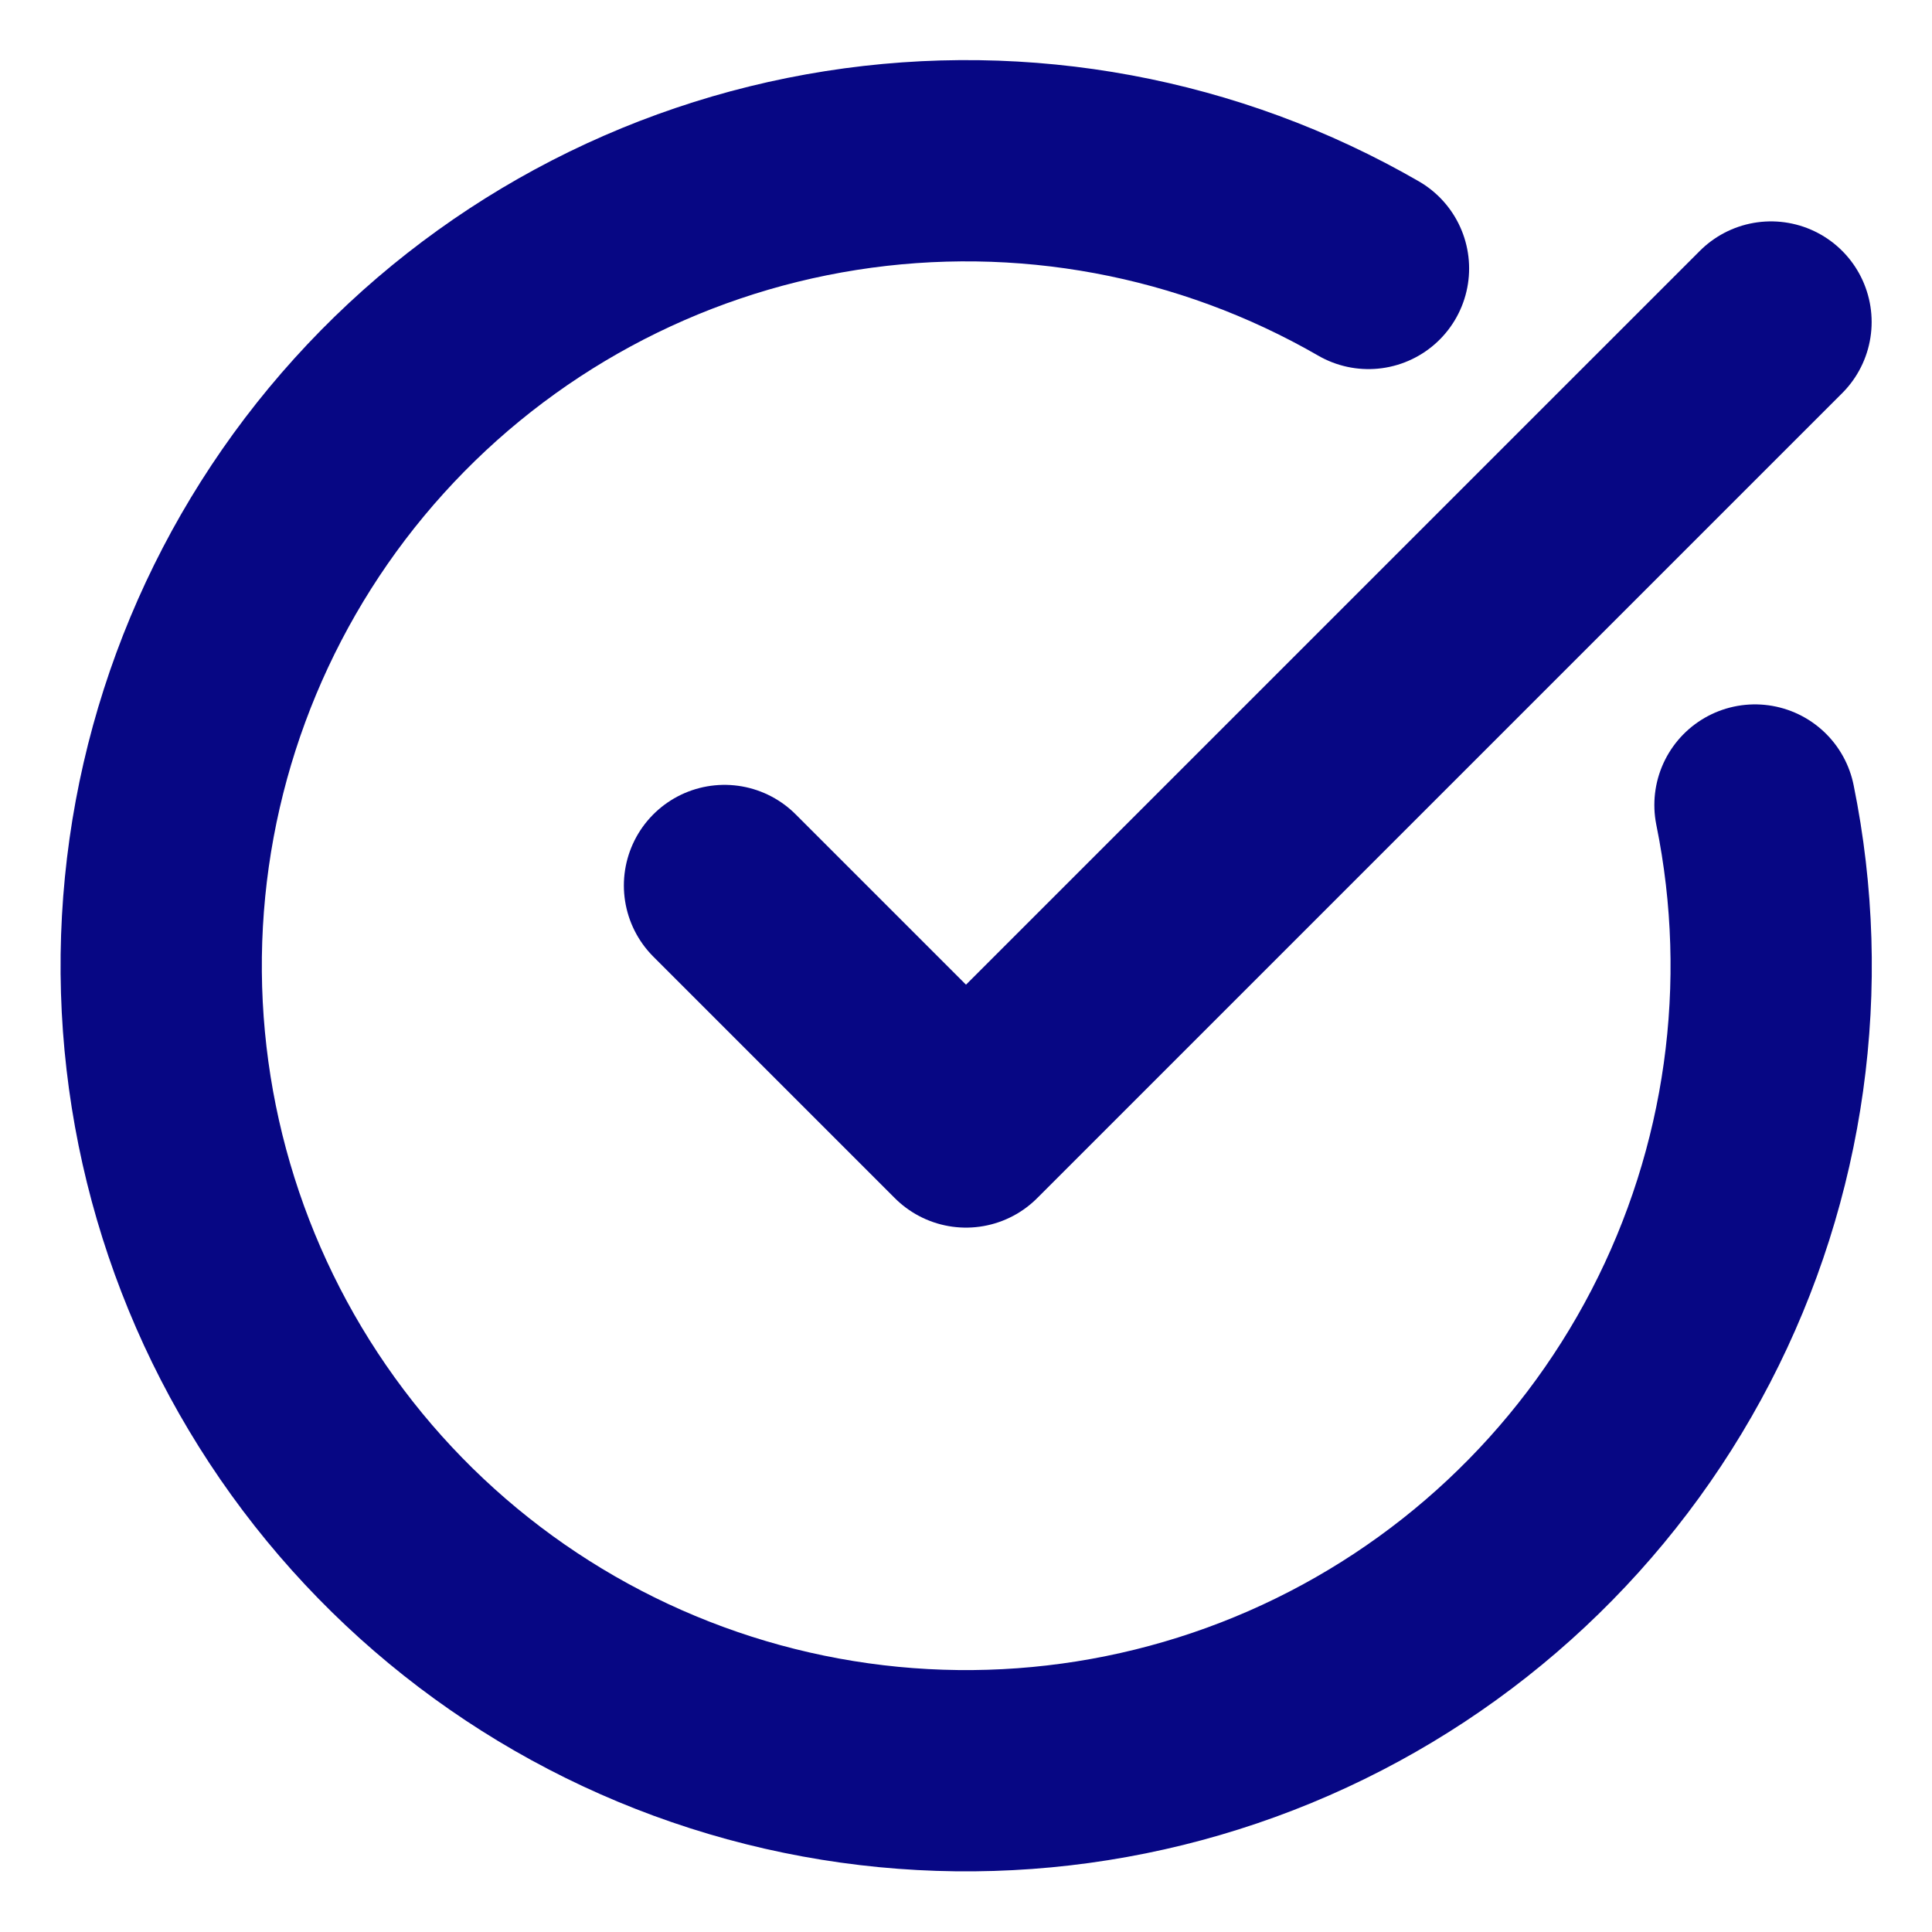
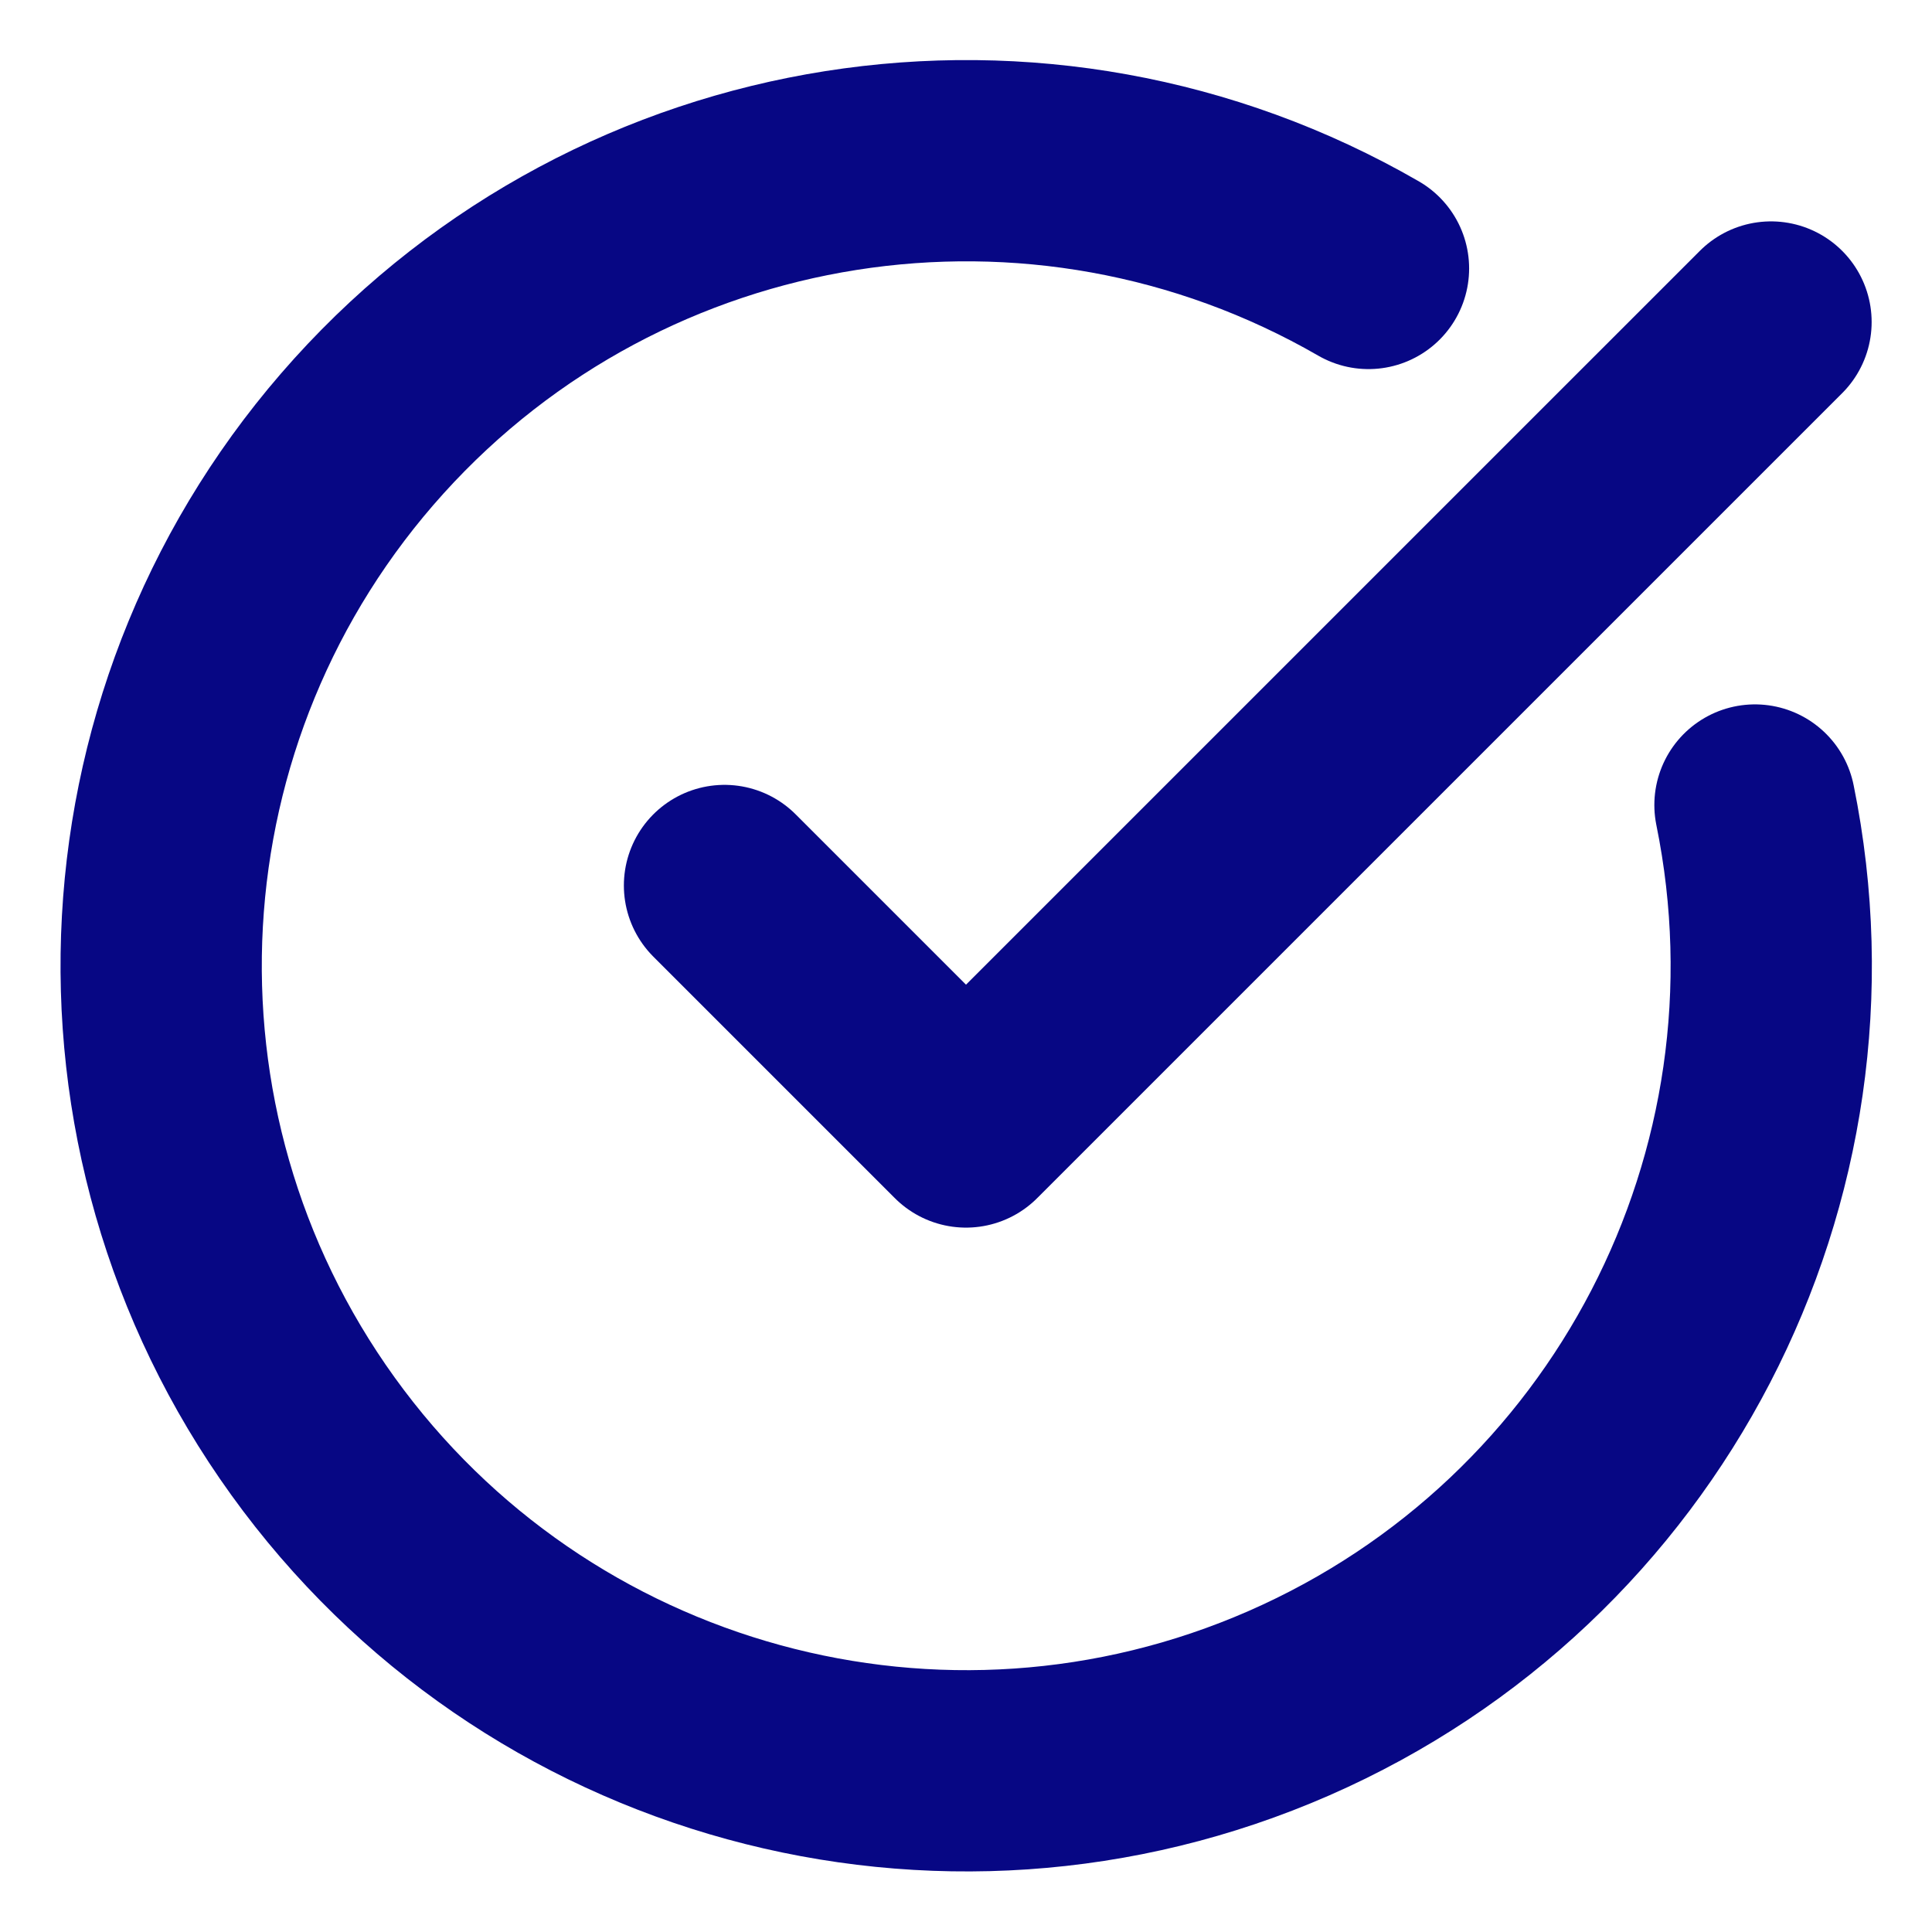
- <svg xmlns="http://www.w3.org/2000/svg" width="70" height="70" viewBox="0 0 70 70" fill="none">
-   <path d="M63.586 29.167C64.918 35.704 63.969 42.5 60.897 48.422C57.824 54.344 52.815 59.034 46.703 61.709C40.592 64.384 33.748 64.884 27.312 63.124C20.877 61.364 15.24 57.451 11.341 52.038C7.441 46.624 5.516 40.038 5.885 33.377C6.254 26.715 8.895 20.382 13.369 15.433C17.842 10.483 23.878 7.217 30.468 6.179C37.058 5.141 43.805 6.393 49.583 9.727" stroke="#070784" stroke-width="7.292" stroke-linecap="round" stroke-linejoin="round" />
-   <path d="M26.25 32.083L35 40.833L64.167 11.667" stroke="#070784" stroke-width="7.292" stroke-linecap="round" stroke-linejoin="round" />
+ <svg xmlns="http://www.w3.org/2000/svg" width="70" height="70" fill="none">
+   <path stroke="#070784" stroke-linecap="round" stroke-linejoin="round" stroke-width="7.292" d="M63.586 29.167a29.167 29.167 0 1 1-14.003-19.44" />
+   <path stroke="#070784" stroke-linecap="round" stroke-linejoin="round" stroke-width="7.292" d="m26.25 32.083 8.75 8.75 29.167-29.166" />
</svg>
